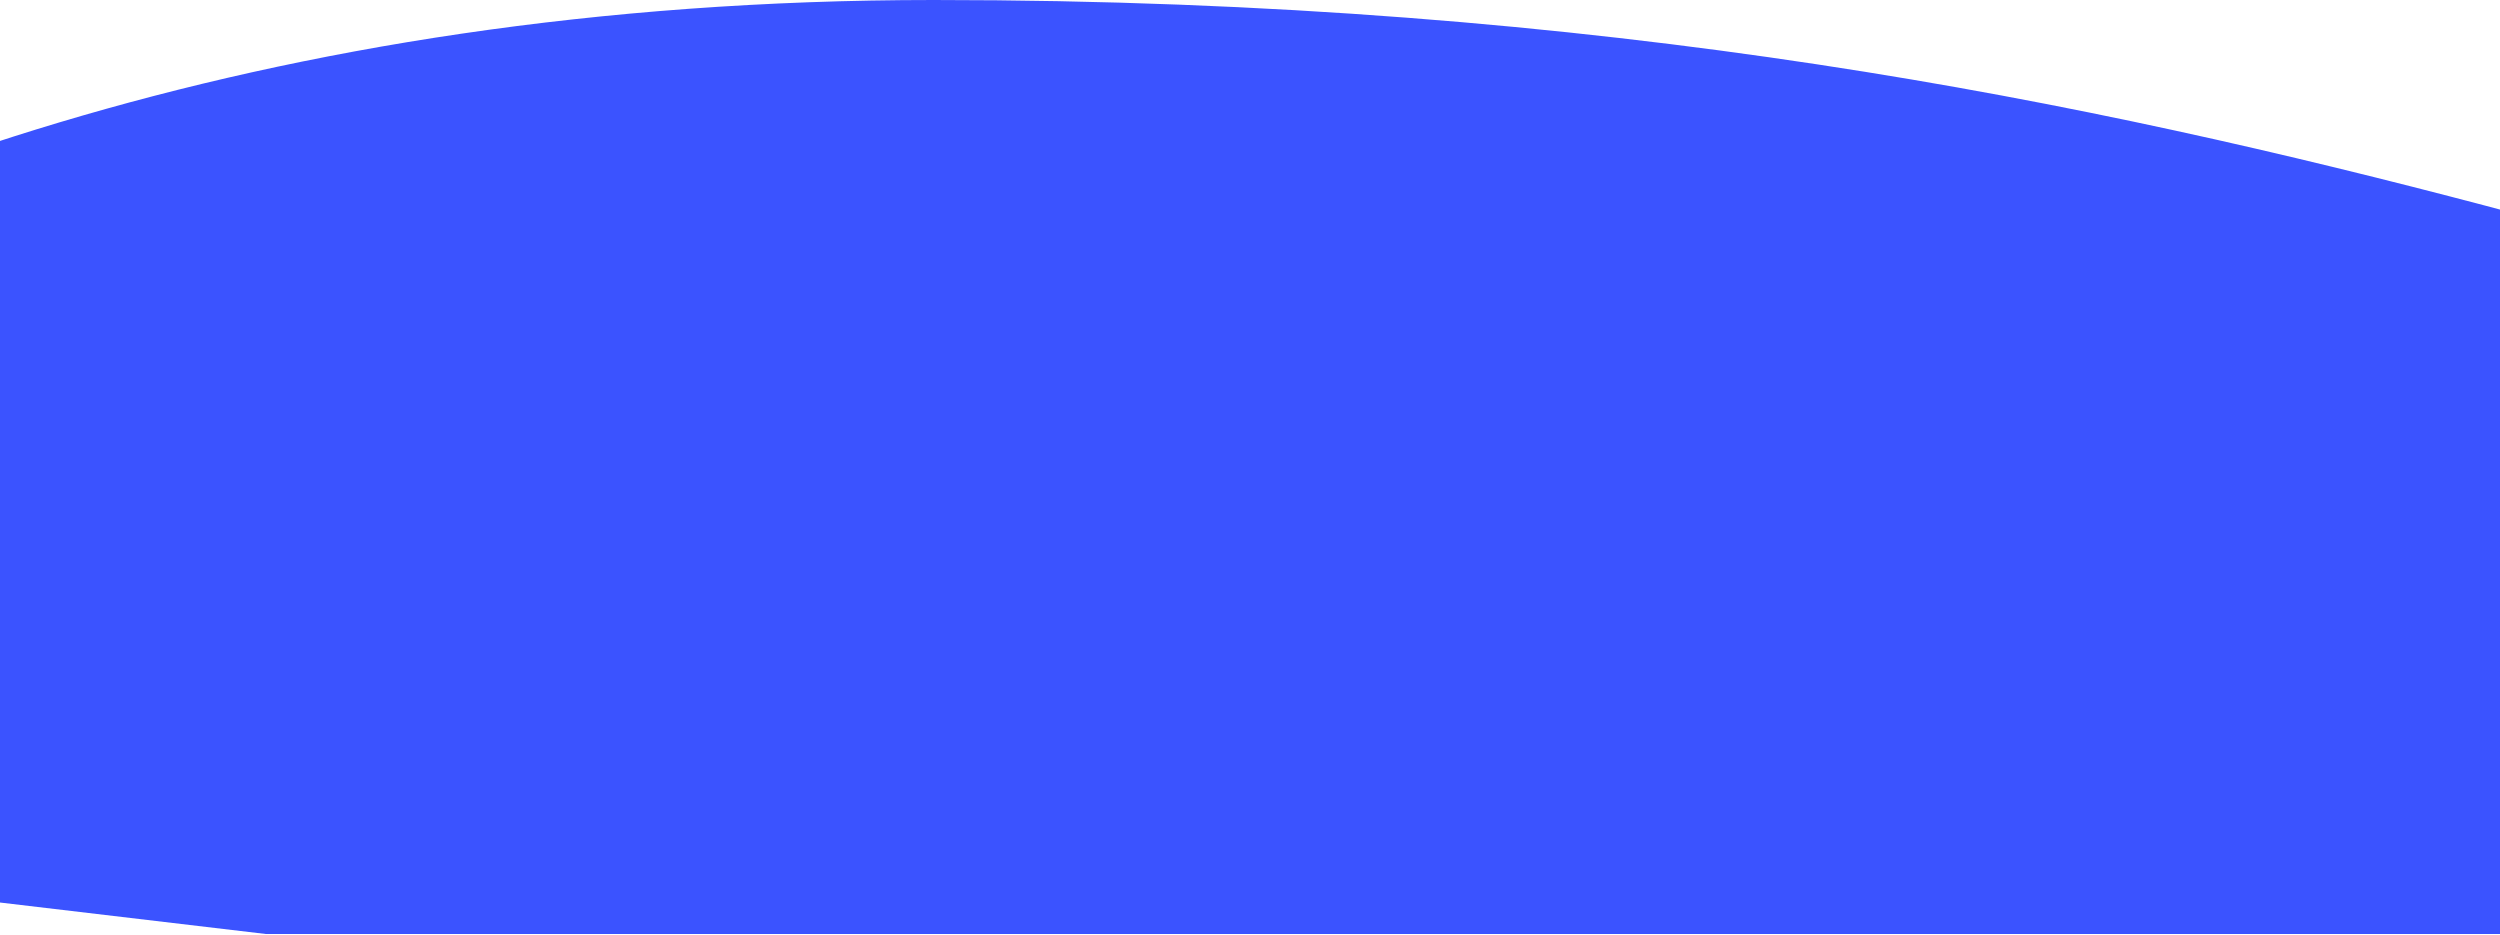
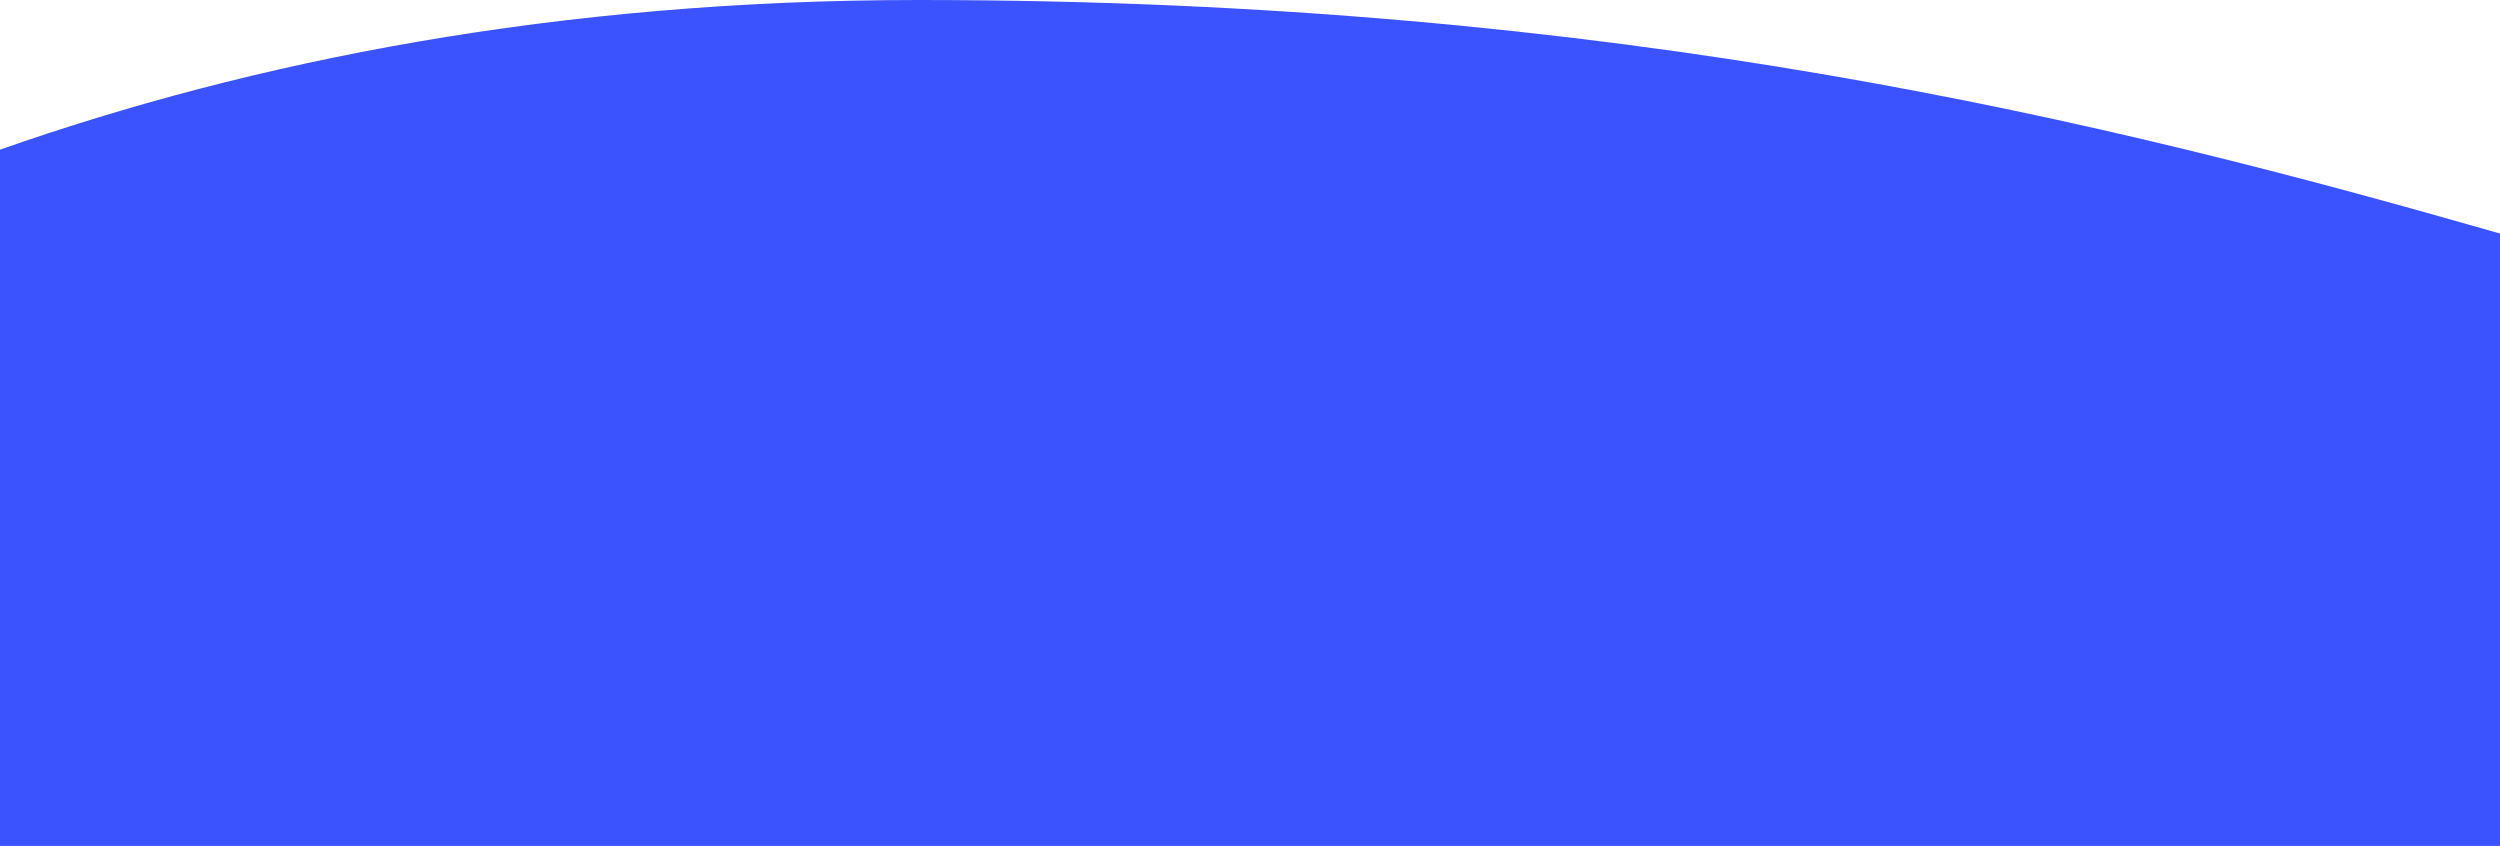
- <svg xmlns="http://www.w3.org/2000/svg" width="1440" height="538" viewBox="0 0 1440 538" fill="none">
-   <mask id="mask0" mask-type="alpha" maskUnits="userSpaceOnUse" x="0" y="0" width="1440" height="538">
-     <rect width="1440" height="538" fill="#C4C4C4" />
-   </mask>
-   <g mask="url(#mask0)">
-     <path d="M-580 451.188L1538.5 702L3657 451.188C3657 451.188 3367.86 190.635 2774 220.723C2241.12 220.723 2350.2 237.231 2002.5 237.231C1654.8 237.231 1317.5 -0.001 537.802 9.58259e-10C-241.897 0.001 -580 451.188 -580 451.188Z" fill="#3B53FF" />
-   </g>
+ <svg xmlns="http://www.w3.org/2000/svg" width="1280" height="433" viewBox="0 0 1280 433" fill="none">
+   <path d="M1280 433.131V119.576C1079.38 62.047 829.451 -0.001 470.166 1.23602e-08C285.105 1.23602e-08 129.019 31.316 0 76.632V433.13L1280 433.131Z" fill="#3B53FF" />
</svg>
